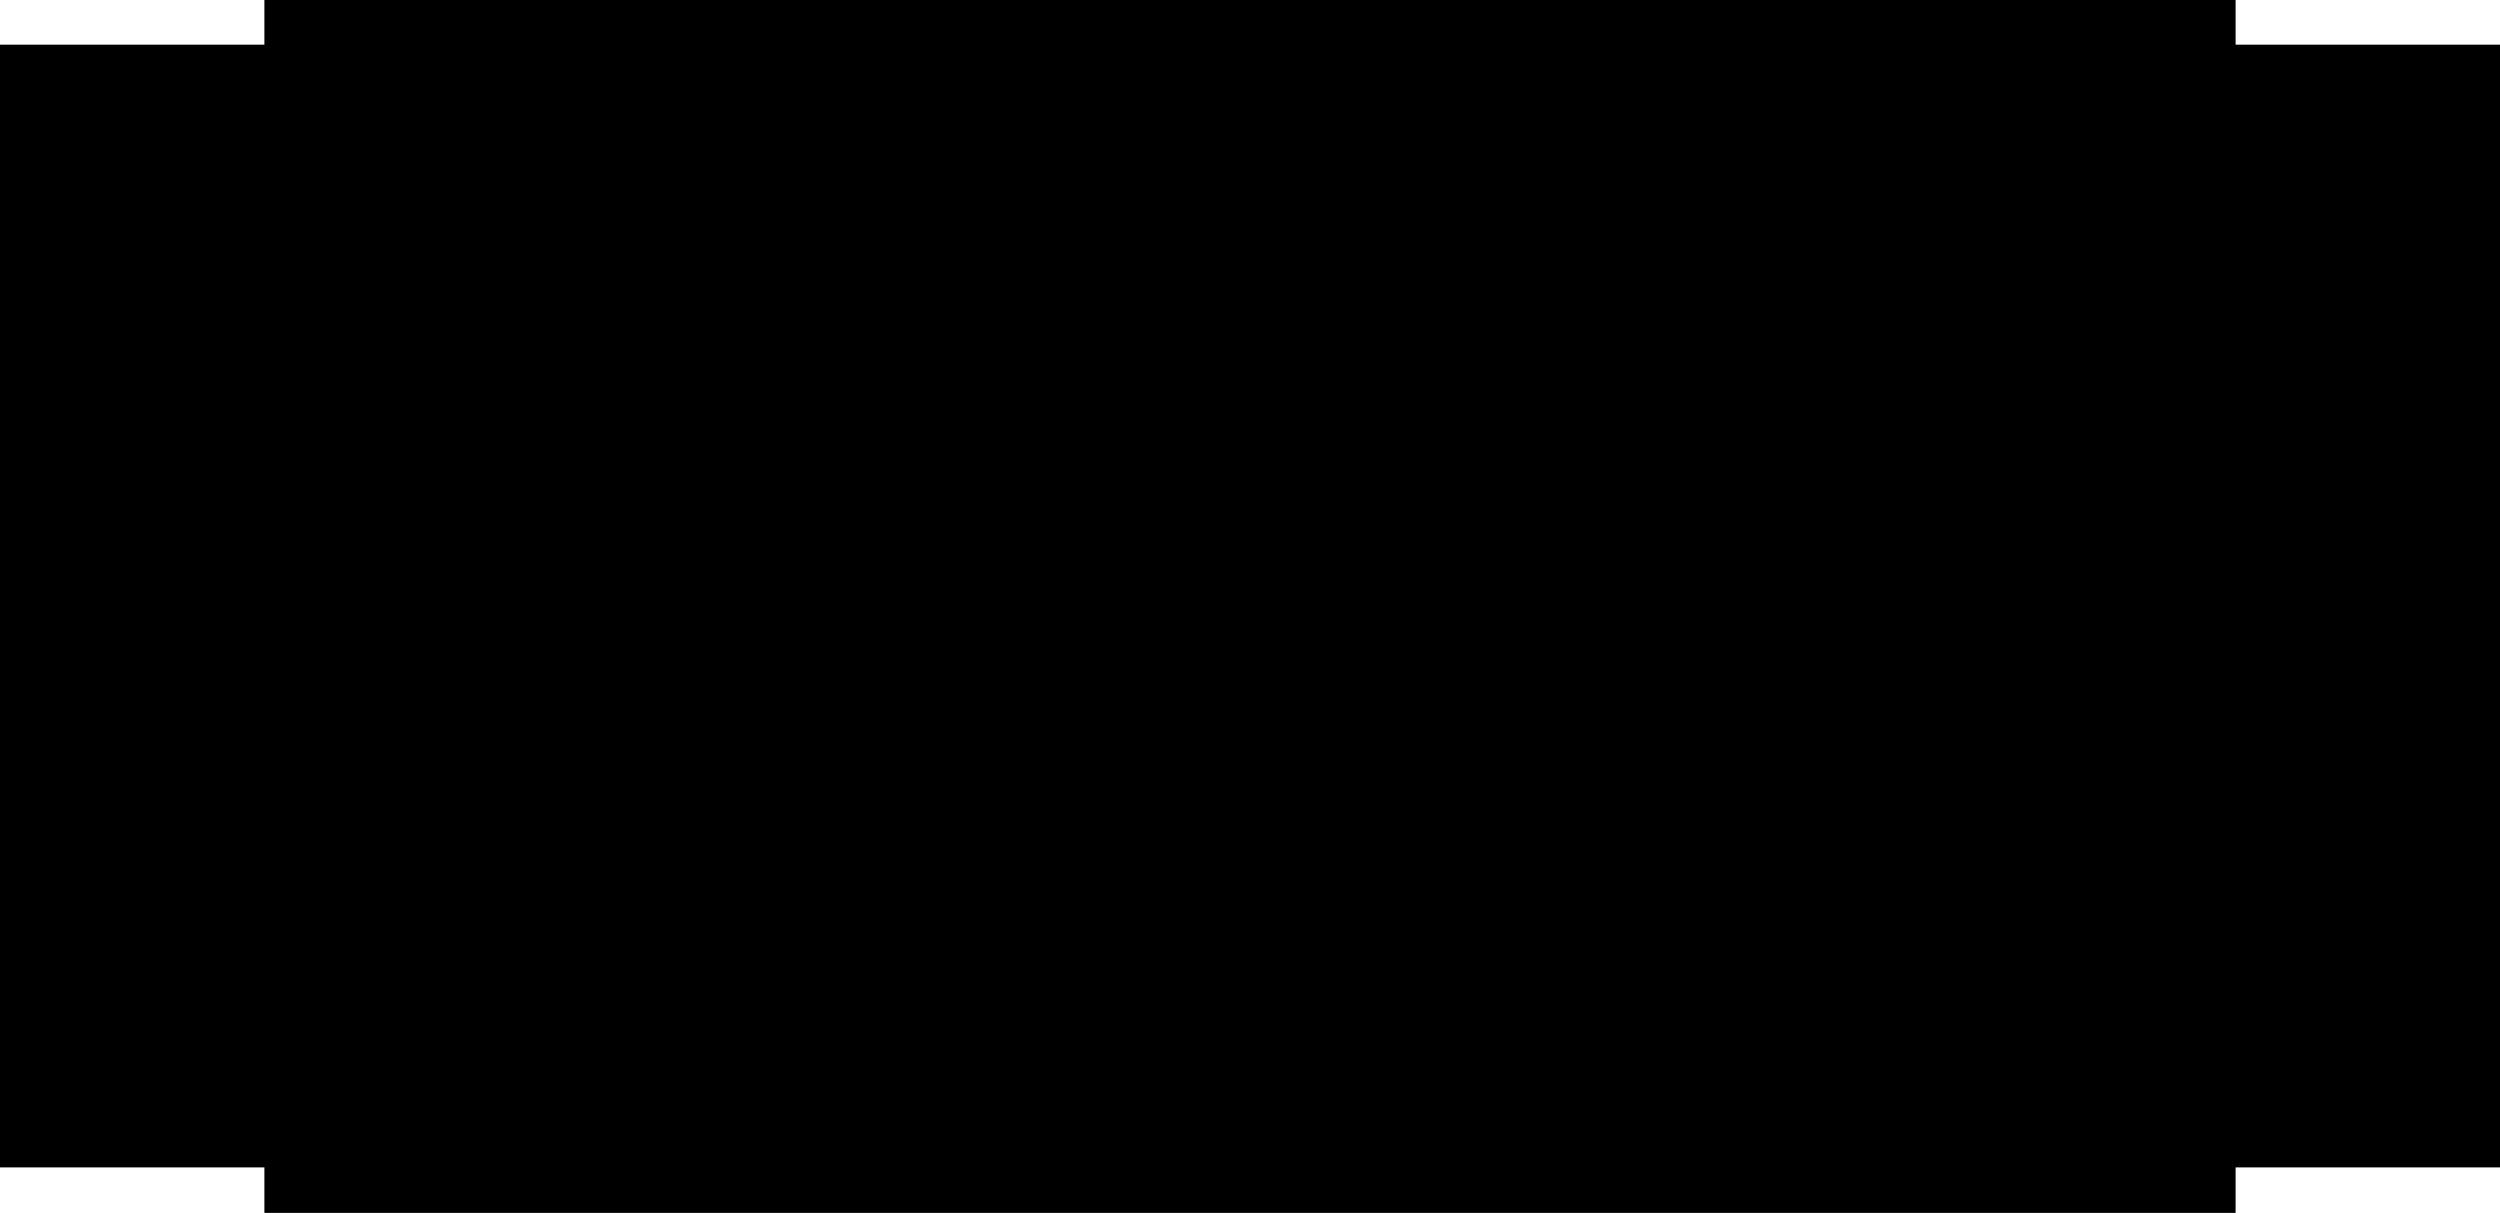
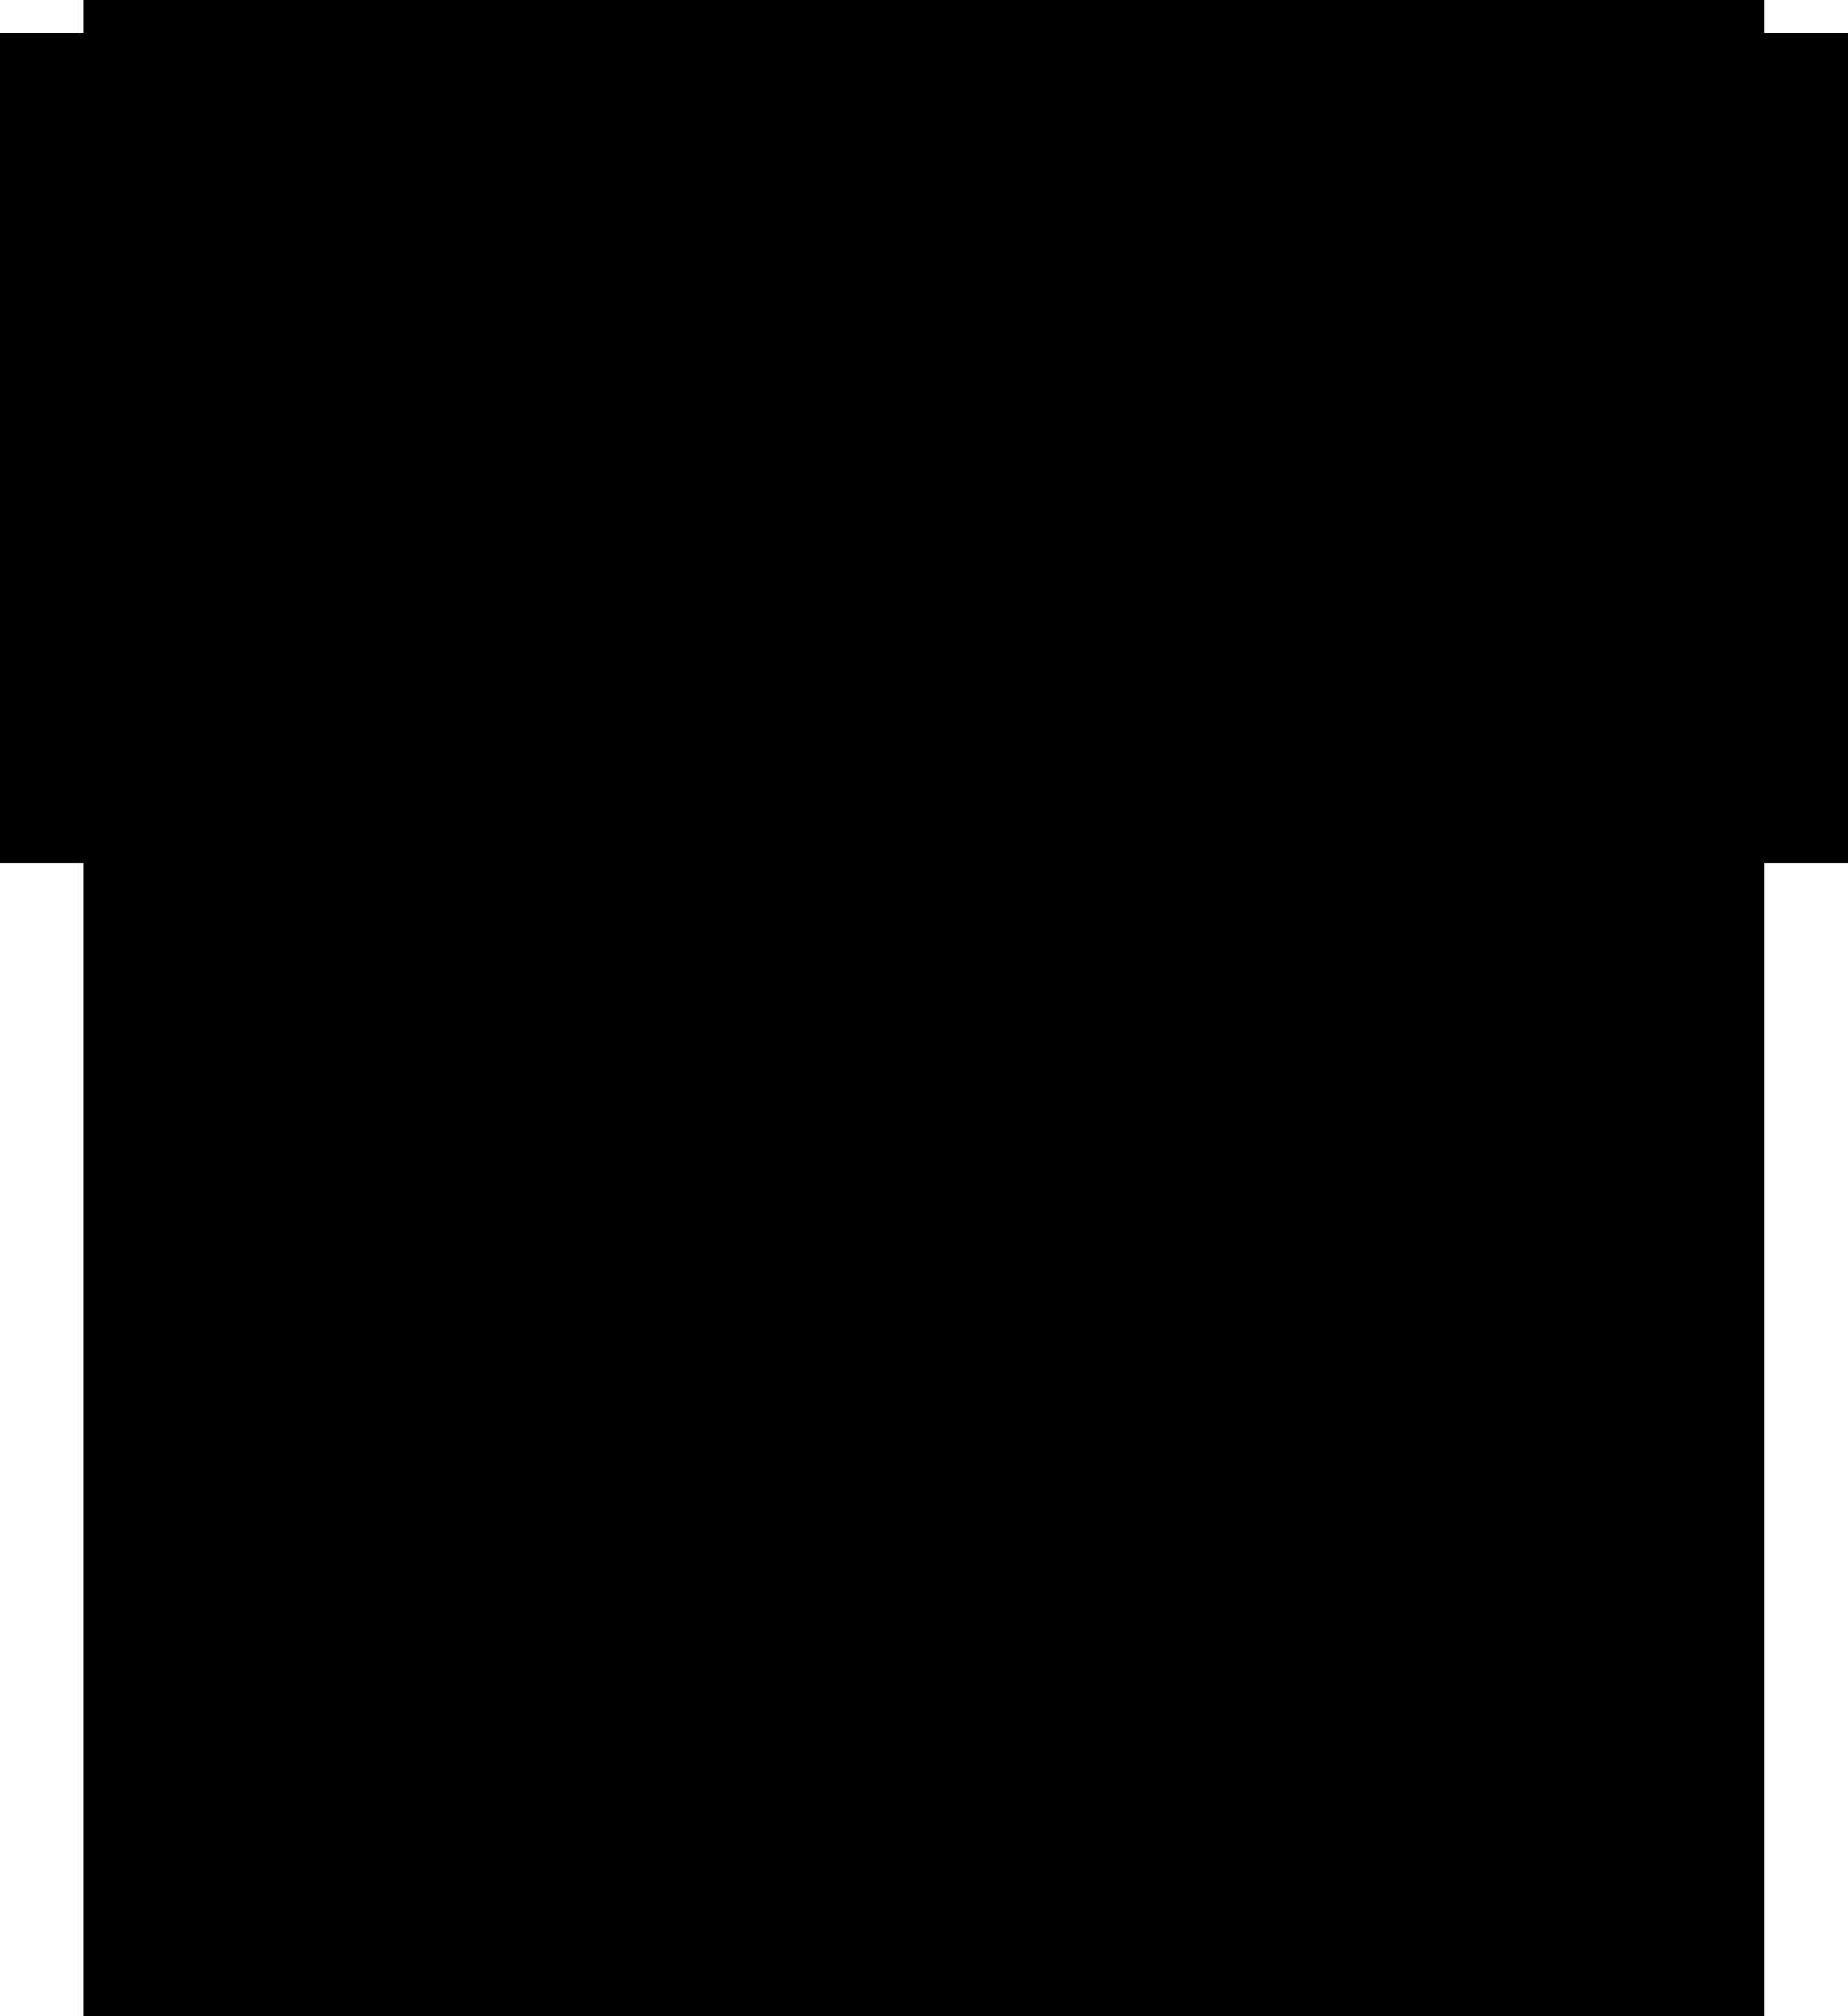
- <svg xmlns="http://www.w3.org/2000/svg" baseProfile="tiny" height="80mm" width="165mm" viewBox="-0 -0 165 80" version="1.1" stroke="black" stroke-width=".1" fill="none">
-   <path fill="#000000" stroke="#000000" d="M17.5 0 L147.5 0 L147.5 3 L17.5 3 z" />
-   <path fill="#000000" stroke="#000000" d="M17.5 77 L147.5 77 L147.5 80 L17.5 80 z" />
-   <path fill="#000000" stroke="#000000" d="M0 3 L165 3 L165 77 L0 77 z M23.985 16.242 L23.927 15.765 L23.869 15.289 L23.598 14.896 L23.326 14.503 L22.902 14.281 L22.478 14.058 L22 14.058 L21.522 14.058 L21.098 14.281 L20.674 14.503 L20.402 14.896 L20.131 15.289 L20.073 15.765 L20.015 16.242 L20.184 16.688 L20.353 17.135 L20.713 17.453 L21.072 17.772 L21.536 17.886 L22 18 L22.464 17.886 L22.928 17.772 L23.287 17.453 L23.647 17.135 L23.816 16.688 z M23.985 64.242 L23.927 63.765 L23.869 63.289 L23.598 62.896 L23.326 62.503 L22.902 62.281 L22.478 62.058 L22 62.058 L21.522 62.058 L21.098 62.281 L20.674 62.503 L20.402 62.896 L20.131 63.289 L20.073 63.765 L20.015 64.242 L20.184 64.688 L20.353 65.135 L20.713 65.453 L21.072 65.772 L21.536 65.886 L22 66 L22.464 65.886 L22.928 65.772 L23.287 65.453 L23.647 65.135 L23.816 64.688 z M144.985 10.242 L144.927 9.765 L144.869 9.289 L144.598 8.896 L144.326 8.503 L143.902 8.281 L143.478 8.058 L143 8.058 L142.522 8.058 L142.098 8.281 L141.674 8.503 L141.402 8.896 L141.131 9.289 L141.073 9.765 L141.015 10.242 L141.184 10.688 L141.353 11.135 L141.713 11.453 L142.072 11.772 L142.536 11.886 L143 12 L143.464 11.886 L143.928 11.772 L144.287 11.453 L144.647 11.135 L144.816 10.688 z M144.985 70.242 L144.927 69.765 L144.869 69.289 L144.598 68.896 L144.326 68.503 L143.902 68.281 L143.478 68.058 L143 68.058 L142.522 68.058 L142.098 68.281 L141.674 68.503 L141.402 68.896 L141.131 69.289 L141.073 69.765 L141.015 70.242 L141.184 70.688 L141.353 71.135 L141.713 71.453 L142.072 71.772 L142.536 71.886 L143 72 L143.464 71.886 L143.928 71.772 L144.287 71.453 L144.647 71.135 L144.816 70.688 z" />
-   <path fill="#000000" stroke="#000000" d="M144.816 10.688 L144.647 11.135 L144.287 11.453 L143.928 11.772 L143.464 11.886 L143 12 L142.536 11.886 L142.072 11.772 L141.713 11.453 L141.353 11.135 L141.184 10.688 L141.015 10.242 L141.073 9.765 L141.131 9.289 L141.402 8.896 L141.674 8.503 L142.098 8.281 L142.522 8.058 L143 8.058 L143.478 8.058 L143.902 8.281 L144.326 8.503 L144.598 8.896 L144.869 9.289 L144.927 9.765 L144.985 10.242 z" />
-   <path fill="#000000" stroke="#000000" d="M144.816 70.688 L144.647 71.135 L144.287 71.453 L143.928 71.772 L143.464 71.886 L143 72 L142.536 71.886 L142.072 71.772 L141.713 71.453 L141.353 71.135 L141.184 70.688 L141.015 70.242 L141.073 69.765 L141.131 69.289 L141.402 68.896 L141.674 68.503 L142.098 68.281 L142.522 68.058 L143 68.058 L143.478 68.058 L143.902 68.281 L144.326 68.503 L144.598 68.896 L144.869 69.289 L144.927 69.765 L144.985 70.242 z" />
-   <path fill="#000000" stroke="#000000" d="M23.816 64.688 L23.647 65.135 L23.287 65.453 L22.928 65.772 L22.464 65.886 L22 66 L21.536 65.886 L21.072 65.772 L20.713 65.453 L20.353 65.135 L20.184 64.688 L20.015 64.242 L20.073 63.765 L20.131 63.289 L20.402 62.896 L20.674 62.503 L21.098 62.281 L21.522 62.058 L22 62.058 L22.478 62.058 L22.902 62.281 L23.326 62.503 L23.598 62.896 L23.869 63.289 L23.927 63.765 L23.985 64.242 z" />
-   <path fill="#000000" stroke="#000000" d="M23.816 16.688 L23.647 17.135 L23.287 17.453 L22.928 17.772 L22.464 17.886 L22 18 L21.536 17.886 L21.072 17.772 L20.713 17.453 L20.353 17.135 L20.184 16.688 L20.015 16.242 L20.073 15.765 L20.131 15.289 L20.402 14.896 L20.674 14.503 L21.098 14.281 L21.522 14.058 L22 14.058 L22.478 14.058 L22.902 14.281 L23.326 14.503 L23.598 14.896 L23.869 15.289 L23.927 15.765 L23.985 16.242 z" />
+ <svg xmlns="http://www.w3.org/2000/svg" baseProfile="tiny" height="180mm" width="165mm" viewBox="-0 100 165 180" version="1.1" stroke="black" stroke-width=".1" fill="none">
+   <path fill="#000000" stroke="#000000" d="M7.5 100 L157.5 100 L157.5 103 L7.5 103 z" />
+   <path fill="#000000" stroke="#000000" d="M7.5 177 L157.5 177 L157.5 280 L7.5 280 z" />
+   <path fill="#000000" stroke="#000000" d="M0 103 L165 103 L165 177 L0 177 z M19.013 116.278 L19.119 116.649 L19.315 117.338 L19.548 117.646 L19.98 118.218 L20.309 118.421 L20.919 118.798 L21.297 118.869 L22 119 L22.378 118.929 L23.081 118.798 L23.41 118.595 L24.02 118.218 L24.253 117.91 L24.685 117.338 L24.791 116.967 L24.987 116.278 L24.951 115.894 L24.885 115.179 L24.713 114.832 L24.392 114.189 L24.107 113.93 L23.577 113.448 L23.218 113.309 L22.553 113.051 L22.166 113.051 L21.447 113.051 L21.089 113.19 L20.423 113.448 L20.138 113.707 L19.608 114.189 L19.435 114.536 L19.115 115.179 L19.079 115.564 z M24.987 164.278 L24.951 163.894 L24.885 163.179 L24.713 162.832 L24.392 162.189 L24.107 161.93 L23.577 161.448 L23.218 161.309 L22.553 161.051 L22.166 161.051 L21.447 161.051 L21.089 161.19 L20.423 161.448 L20.138 161.707 L19.608 162.189 L19.435 162.536 L19.115 163.179 L19.079 163.564 L19.013 164.278 L19.119 164.649 L19.315 165.338 L19.548 165.646 L19.98 166.218 L20.309 166.421 L20.919 166.798 L21.297 166.869 L22 167 L22.378 166.929 L23.081 166.798 L23.41 166.595 L24.02 166.218 L24.253 165.91 L24.685 165.338 L24.791 164.967 z M145.987 110.278 L145.951 109.894 L145.885 109.179 L145.713 108.832 L145.392 108.189 L145.107 107.93 L144.577 107.448 L144.218 107.309 L143.553 107.051 L143.166 107.051 L142.447 107.051 L142.089 107.19 L141.423 107.448 L141.138 107.707 L140.608 108.189 L140.435 108.536 L140.115 109.179 L140.079 109.564 L140.013 110.278 L140.119 110.649 L140.315 111.338 L140.548 111.646 L140.98 112.218 L141.309 112.421 L141.919 112.798 L142.297 112.869 L143 113 L143.378 112.929 L144.081 112.798 L144.41 112.595 L145.02 112.218 L145.253 111.91 L145.685 111.338 L145.791 110.967 z M145.987 170.278 L145.951 169.894 L145.885 169.179 L145.713 168.832 L145.392 168.189 L145.107 167.93 L144.577 167.448 L144.218 167.309 L143.553 167.051 L143.166 167.051 L142.447 167.051 L142.089 167.19 L141.423 167.448 L141.138 167.707 L140.608 168.189 L140.435 168.536 L140.115 169.179 L140.079 169.564 L140.013 170.278 L140.119 170.649 L140.315 171.338 L140.548 171.646 L140.98 172.218 L141.309 172.421 L141.919 172.798 L142.297 172.869 L143 173 L143.378 172.929 L144.081 172.798 L144.41 172.595 L145.02 172.218 L145.253 171.91 L145.685 171.338 L145.791 170.967 z" />
+   <path fill="#000000" stroke="#000000" d="M145.791 110.967 L145.685 111.338 L145.253 111.91 L145.02 112.218 L144.41 112.595 L144.081 112.798 L143.378 112.929 L143 113 L142.297 112.869 L141.919 112.798 L141.309 112.421 L140.98 112.218 L140.548 111.646 L140.315 111.338 L140.119 110.649 L140.013 110.278 L140.079 109.564 L140.115 109.179 L140.435 108.536 L140.608 108.189 L141.138 107.707 L141.423 107.448 L142.089 107.19 L142.447 107.051 L143.166 107.051 L143.553 107.051 L144.218 107.309 L144.577 107.448 L145.107 107.93 L145.392 108.189 L145.713 108.832 L145.885 109.179 L145.951 109.894 L145.987 110.278 z M144.985 110.242 L144.927 109.765 L144.869 109.289 L144.598 108.896 L144.326 108.503 L143.902 108.281 L143.478 108.058 L143 108.058 L142.522 108.058 L142.098 108.281 L141.674 108.503 L141.402 108.896 L141.131 109.289 L141.073 109.765 L141.015 110.242 L141.184 110.688 L141.353 111.135 L141.713 111.453 L142.072 111.772 L142.536 111.886 L143 112 L143.464 111.886 L143.928 111.772 L144.287 111.453 L144.647 111.135 L144.816 110.688 z" />
+   <path fill="#000000" stroke="#000000" d="M144.816 110.688 L144.647 111.135 L144.287 111.453 L143.928 111.772 L143.464 111.886 L143 112 L142.536 111.886 L142.072 111.772 L141.713 111.453 L141.353 111.135 L141.184 110.688 L141.015 110.242 L141.073 109.765 L141.131 109.289 L141.402 108.896 L141.674 108.503 L142.098 108.281 L142.522 108.058 L143 108.058 L143.478 108.058 L143.902 108.281 L144.326 108.503 L144.598 108.896 L144.869 109.289 L144.927 109.765 L144.985 110.242 z" />
+   <path fill="#000000" stroke="#000000" d="M145.791 170.967 L145.685 171.338 L145.253 171.91 L145.02 172.218 L144.41 172.595 L144.081 172.798 L143.378 172.929 L143 173 L142.297 172.869 L141.919 172.798 L141.309 172.421 L140.98 172.218 L140.548 171.646 L140.315 171.338 L140.119 170.649 L140.013 170.278 L140.079 169.564 L140.115 169.179 L140.435 168.536 L140.608 168.189 L141.138 167.707 L141.423 167.448 L142.089 167.19 L142.447 167.051 L143.166 167.051 L143.553 167.051 L144.218 167.309 L144.577 167.448 L145.107 167.93 L145.392 168.189 L145.713 168.832 L145.885 169.179 L145.951 169.894 L145.987 170.278 z M144.985 170.242 L144.927 169.765 L144.869 169.289 L144.598 168.896 L144.326 168.503 L143.902 168.281 L143.478 168.058 L143 168.058 L142.522 168.058 L142.098 168.281 L141.674 168.503 L141.402 168.896 L141.131 169.289 L141.073 169.765 L141.015 170.242 L141.184 170.688 L141.353 171.135 L141.713 171.453 L142.072 171.772 L142.536 171.886 L143 172 L143.464 171.886 L143.928 171.772 L144.287 171.453 L144.647 171.135 L144.816 170.688 z" />
+   <path fill="#000000" stroke="#000000" d="M144.816 170.688 L144.647 171.135 L144.287 171.453 L143.928 171.772 L143.464 171.886 L143 172 L142.536 171.886 L142.072 171.772 L141.713 171.453 L141.353 171.135 L141.184 170.688 L141.015 170.242 L141.073 169.765 L141.131 169.289 L141.402 168.896 L141.674 168.503 L142.098 168.281 L142.522 168.058 L143 168.058 L143.478 168.058 L143.902 168.281 L144.326 168.503 L144.598 168.896 L144.869 169.289 L144.927 169.765 L144.985 170.242 z" />
+   <path fill="#000000" stroke="#000000" d="M24.791 164.967 L24.685 165.338 L24.253 165.91 L24.02 166.218 L23.41 166.595 L23.081 166.798 L22.378 166.929 L22 167 L21.297 166.869 L20.919 166.798 L20.309 166.421 L19.98 166.218 L19.548 165.646 L19.315 165.338 L19.119 164.649 L19.013 164.278 L19.079 163.564 L19.115 163.179 L19.435 162.536 L19.608 162.189 L20.138 161.707 L20.423 161.448 L21.089 161.19 L21.447 161.051 L22.166 161.051 L22.553 161.051 L23.218 161.309 L23.577 161.448 L24.107 161.93 L24.392 162.189 L24.713 162.832 L24.885 163.179 L24.951 163.894 L24.987 164.278 z M23.985 164.242 L23.927 163.765 L23.869 163.289 L23.598 162.896 L23.326 162.503 L22.902 162.281 L22.478 162.058 L22 162.058 L21.522 162.058 L21.098 162.281 L20.674 162.503 L20.402 162.896 L20.131 163.289 L20.073 163.765 L20.015 164.242 L20.184 164.688 L20.353 165.135 L20.713 165.453 L21.072 165.772 L21.536 165.886 L22 166 L22.464 165.886 L22.928 165.772 L23.287 165.453 L23.647 165.135 L23.816 164.688 z" />
+   <path fill="#000000" stroke="#000000" d="M23.816 164.688 L23.647 165.135 L23.287 165.453 L22.928 165.772 L22.464 165.886 L22 166 L21.536 165.886 L21.072 165.772 L20.713 165.453 L20.353 165.135 L20.184 164.688 L20.015 164.242 L20.073 163.765 L20.131 163.289 L20.402 162.896 L20.674 162.503 L21.098 162.281 L21.522 162.058 L22 162.058 L22.478 162.058 L22.902 162.281 L23.326 162.503 L23.598 162.896 L23.869 163.289 L23.927 163.765 L23.985 164.242 z" />
+   <path fill="#000000" stroke="#000000" d="M24.791 116.967 L24.685 117.338 L24.253 117.91 L24.02 118.218 L23.41 118.595 L23.081 118.798 L22.378 118.929 L22 119 L21.297 118.869 L20.919 118.798 L20.309 118.421 L19.98 118.218 L19.548 117.646 L19.315 117.338 L19.119 116.649 L19.013 116.278 L19.079 115.564 L19.115 115.179 L19.435 114.536 L19.608 114.189 L20.138 113.707 L20.423 113.448 L21.089 113.19 L21.447 113.051 L22.166 113.051 L22.553 113.051 L23.218 113.309 L23.577 113.448 L24.107 113.93 L24.392 114.189 L24.713 114.832 L24.885 115.179 L24.951 115.894 L24.987 116.278 z M23.985 116.242 L23.927 115.765 L23.869 115.289 L23.598 114.896 L23.326 114.503 L22.902 114.281 L22.478 114.058 L22 114.058 L21.522 114.058 L21.098 114.281 L20.674 114.503 L20.402 114.896 L20.131 115.289 L20.073 115.765 L20.015 116.242 L20.184 116.688 L20.353 117.135 L20.713 117.453 L21.072 117.772 L21.536 117.886 L22 118 L22.464 117.886 L22.928 117.772 L23.287 117.453 L23.647 117.135 L23.816 116.688 z" />
+   <path fill="#000000" stroke="#000000" d="M23.816 116.688 L23.647 117.135 L23.287 117.453 L22.928 117.772 L22.464 117.886 L22 118 L21.536 117.886 L21.072 117.772 L20.713 117.453 L20.353 117.135 L20.184 116.688 L20.015 116.242 L20.073 115.765 L20.131 115.289 L20.402 114.896 L20.674 114.503 L21.098 114.281 L21.522 114.058 L22 114.058 L22.478 114.058 L22.902 114.281 L23.326 114.503 L23.598 114.896 L23.869 115.289 L23.927 115.765 L23.985 116.242 z" />
</svg>
